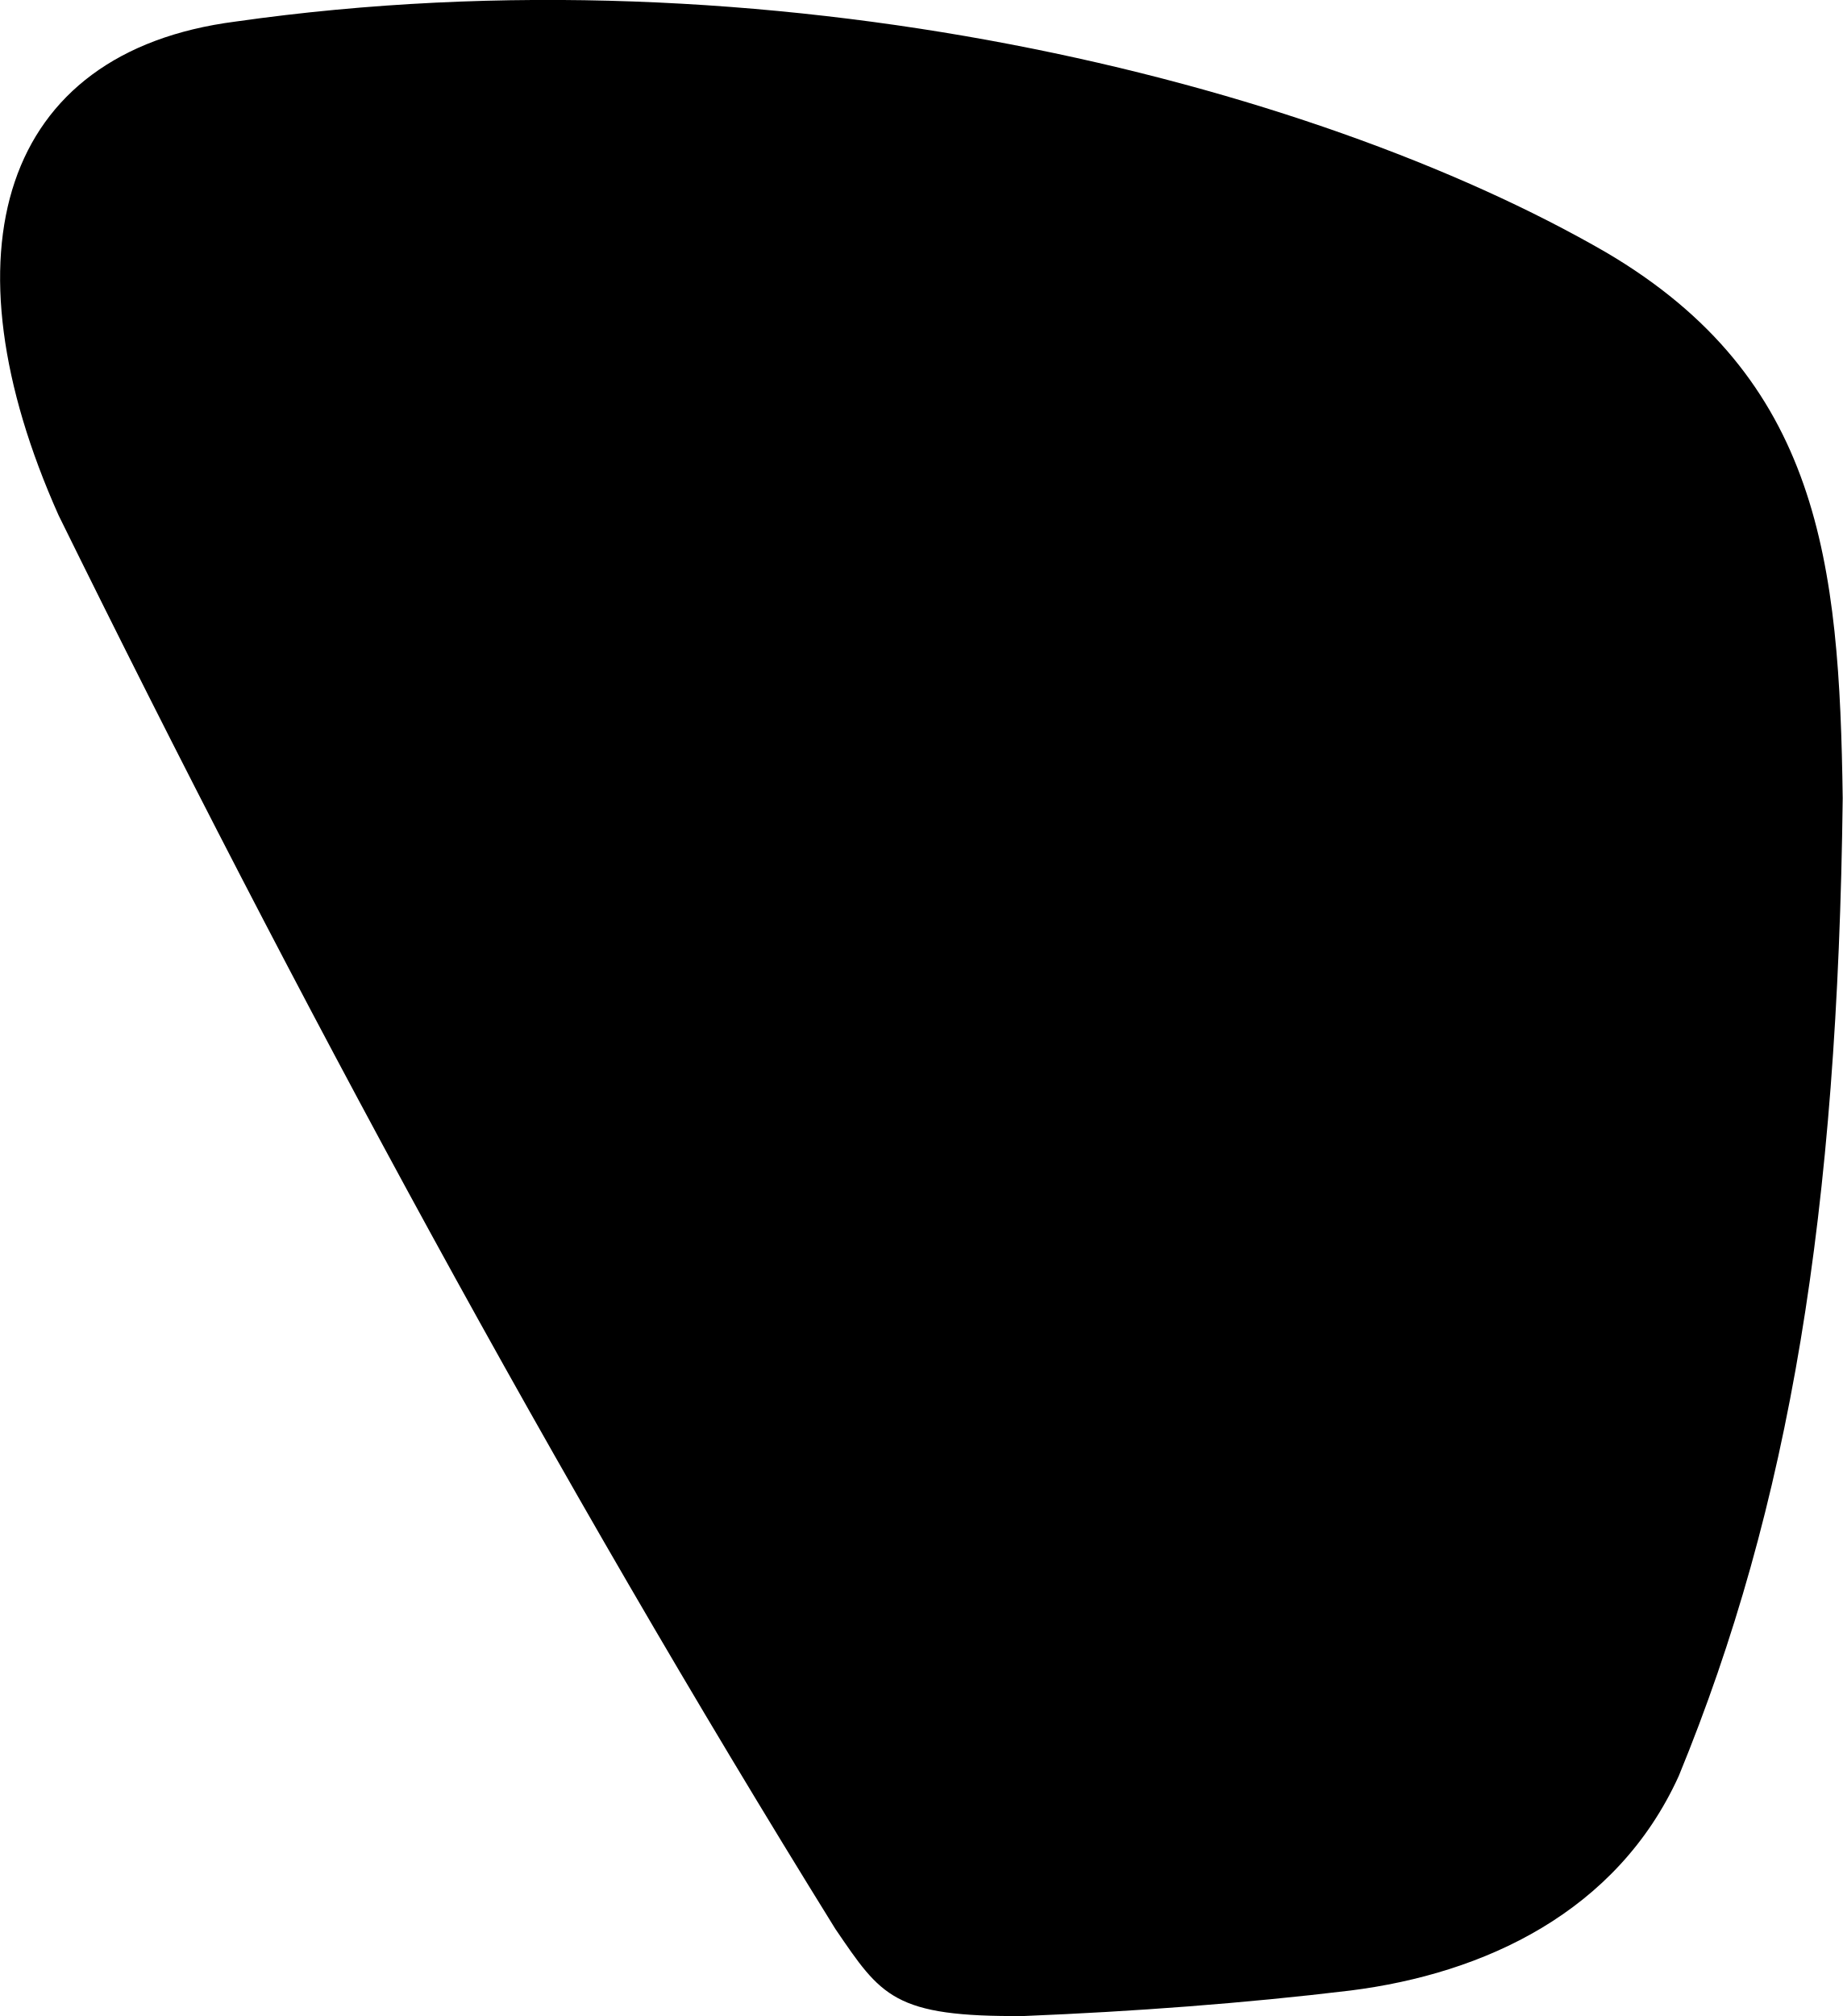
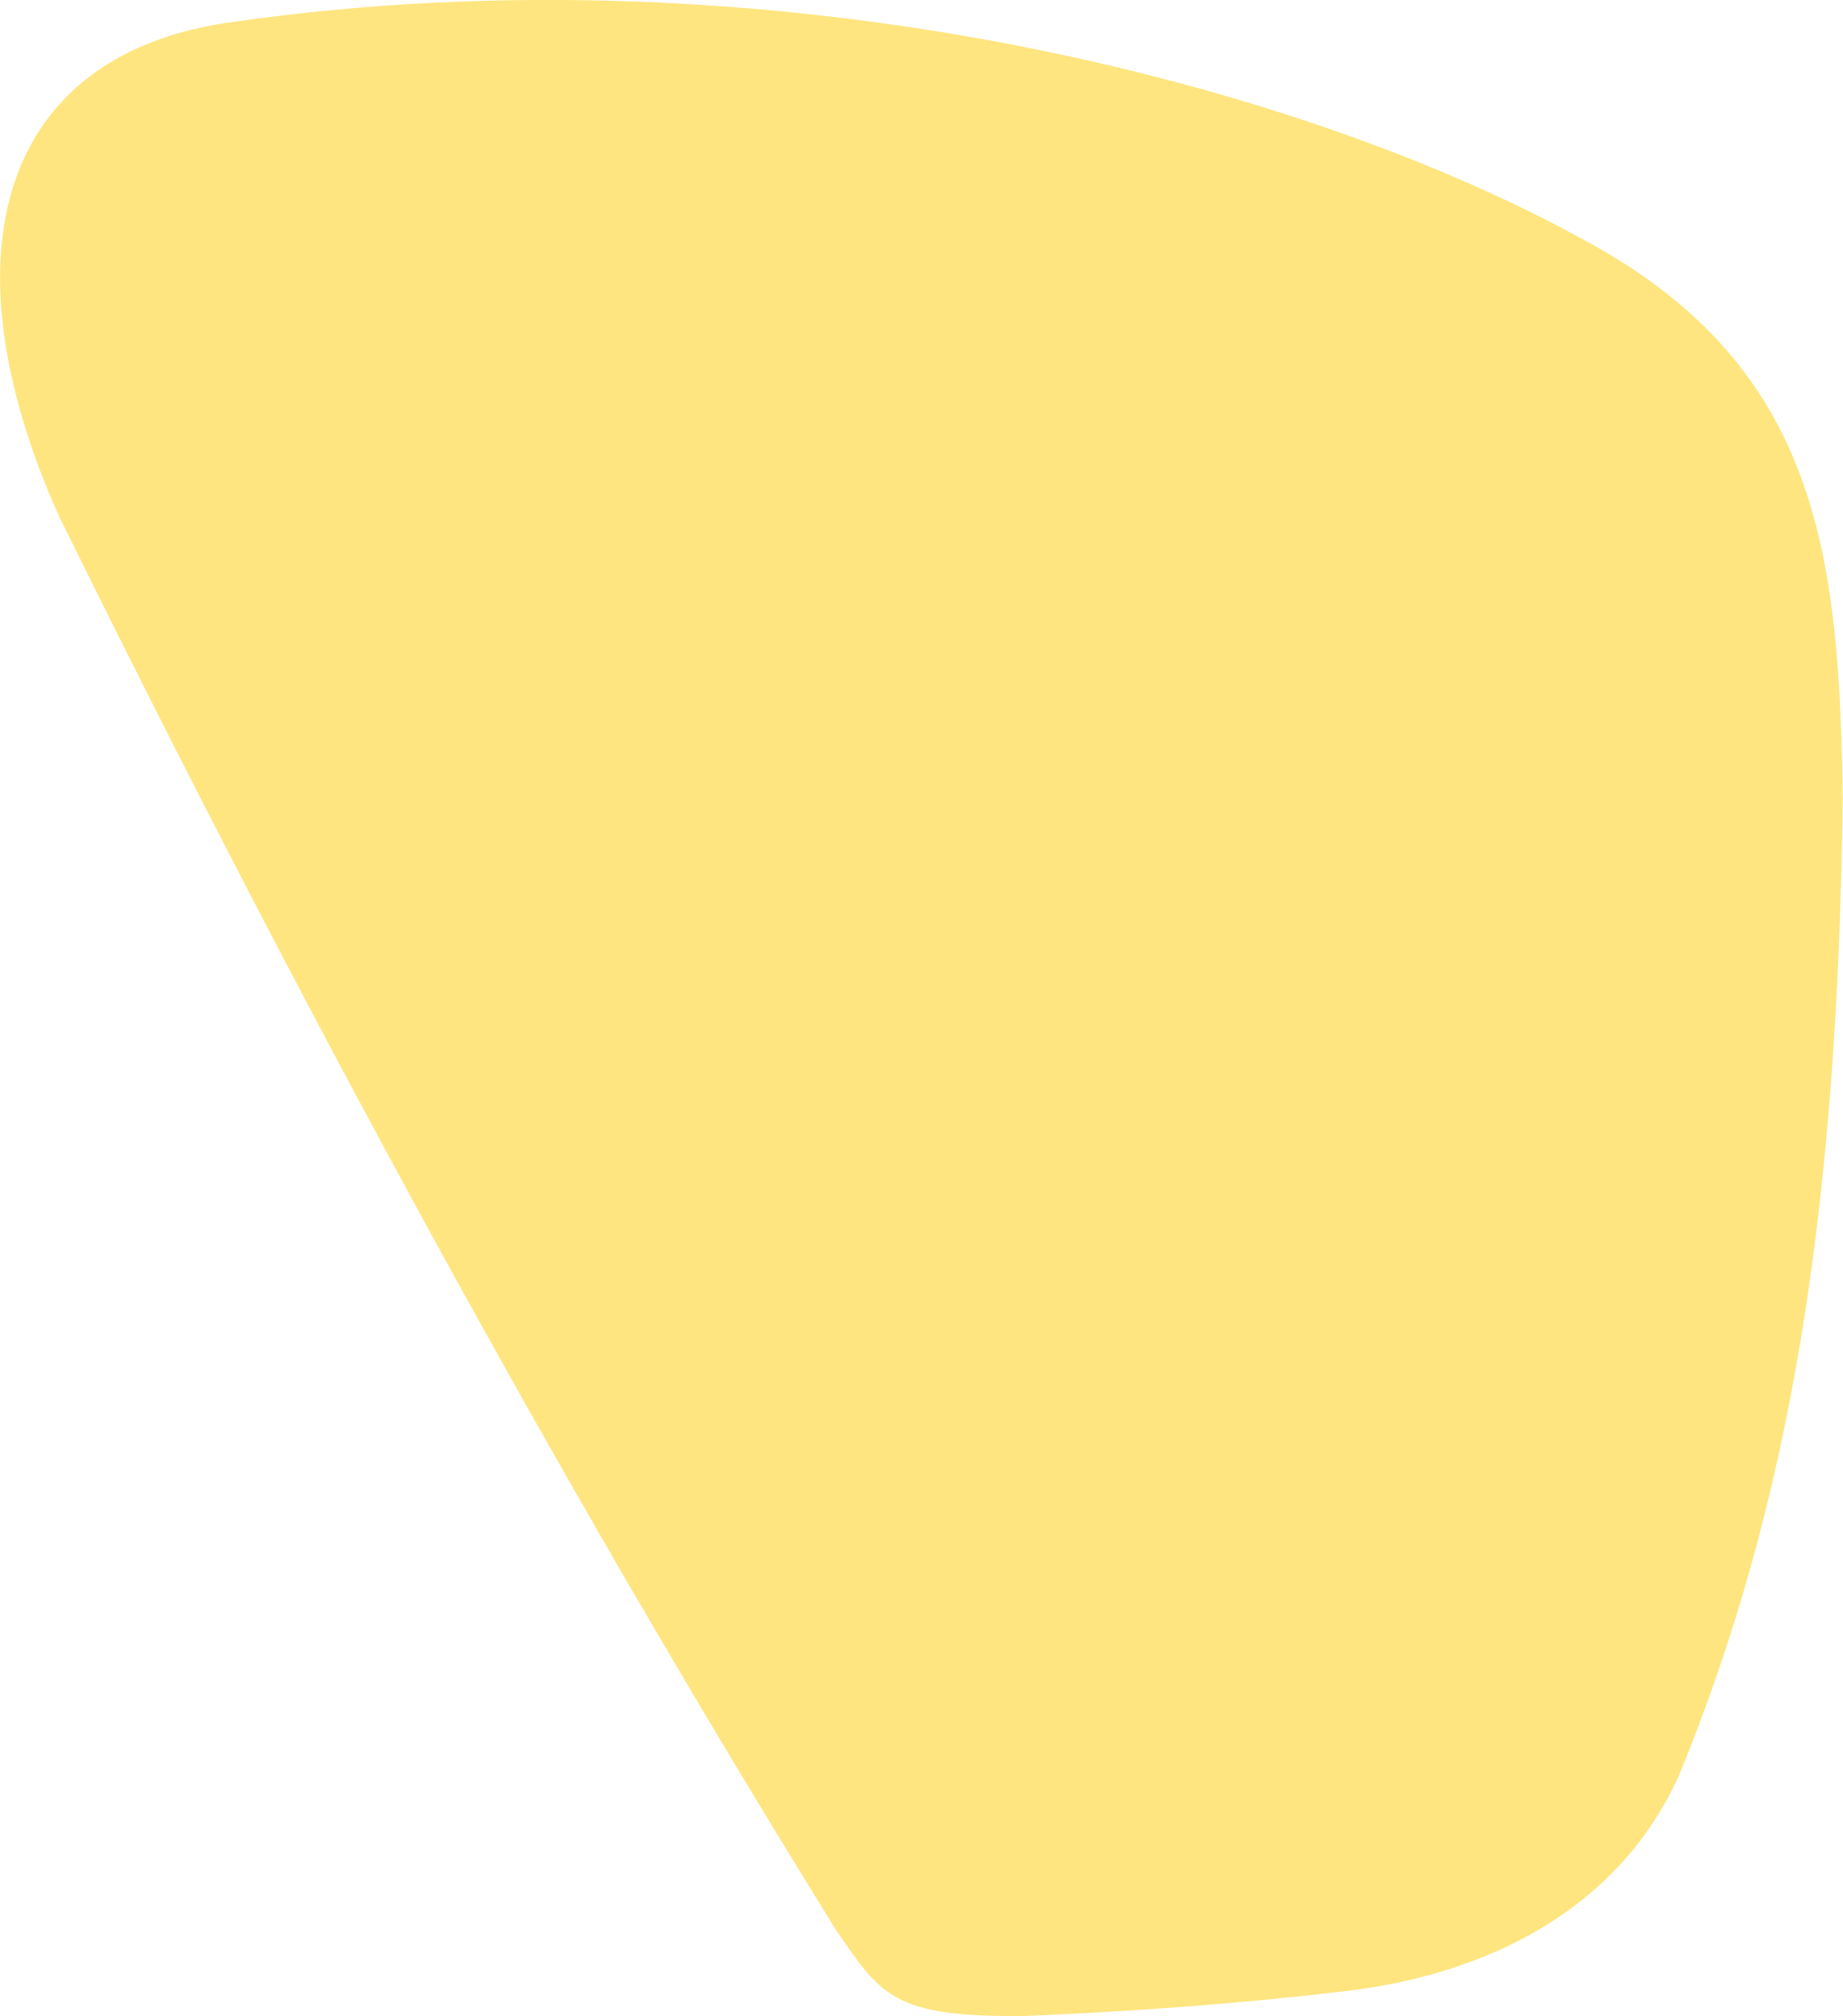
<svg xmlns="http://www.w3.org/2000/svg" viewBox="70.41 35.231 6.227 6.811">
-   <path d="M 71.205 35.304 C 73.011 35.047 74.837 35.505 75.838 36.084 C 76.561 36.51 76.626 37.131 76.637 37.928 C 76.62 39.325 76.459 40.316 76.083 41.231 C 75.874 41.691 75.426 41.899 74.973 41.956 C 74.617 41.999 74.24 42.027 73.871 42.042 C 73.429 42.046 73.388 41.975 73.233 41.748 C 72.281 40.213 71.414 38.609 70.608 36.972 C 70.213 36.088 70.409 35.407 71.205 35.304" fill="#000000" />
+   <path d="M 71.205 35.304 C 73.011 35.047 74.837 35.505 75.838 36.084 C 76.561 36.51 76.626 37.131 76.637 37.928 C 76.62 39.325 76.459 40.316 76.083 41.231 C 75.874 41.691 75.426 41.899 74.973 41.956 C 74.617 41.999 74.24 42.027 73.871 42.042 C 73.429 42.046 73.388 41.975 73.233 41.748 C 72.281 40.213 71.414 38.609 70.608 36.972 C 70.213 36.088 70.409 35.407 71.205 35.304" fill="#ffe57f" />
</svg>
